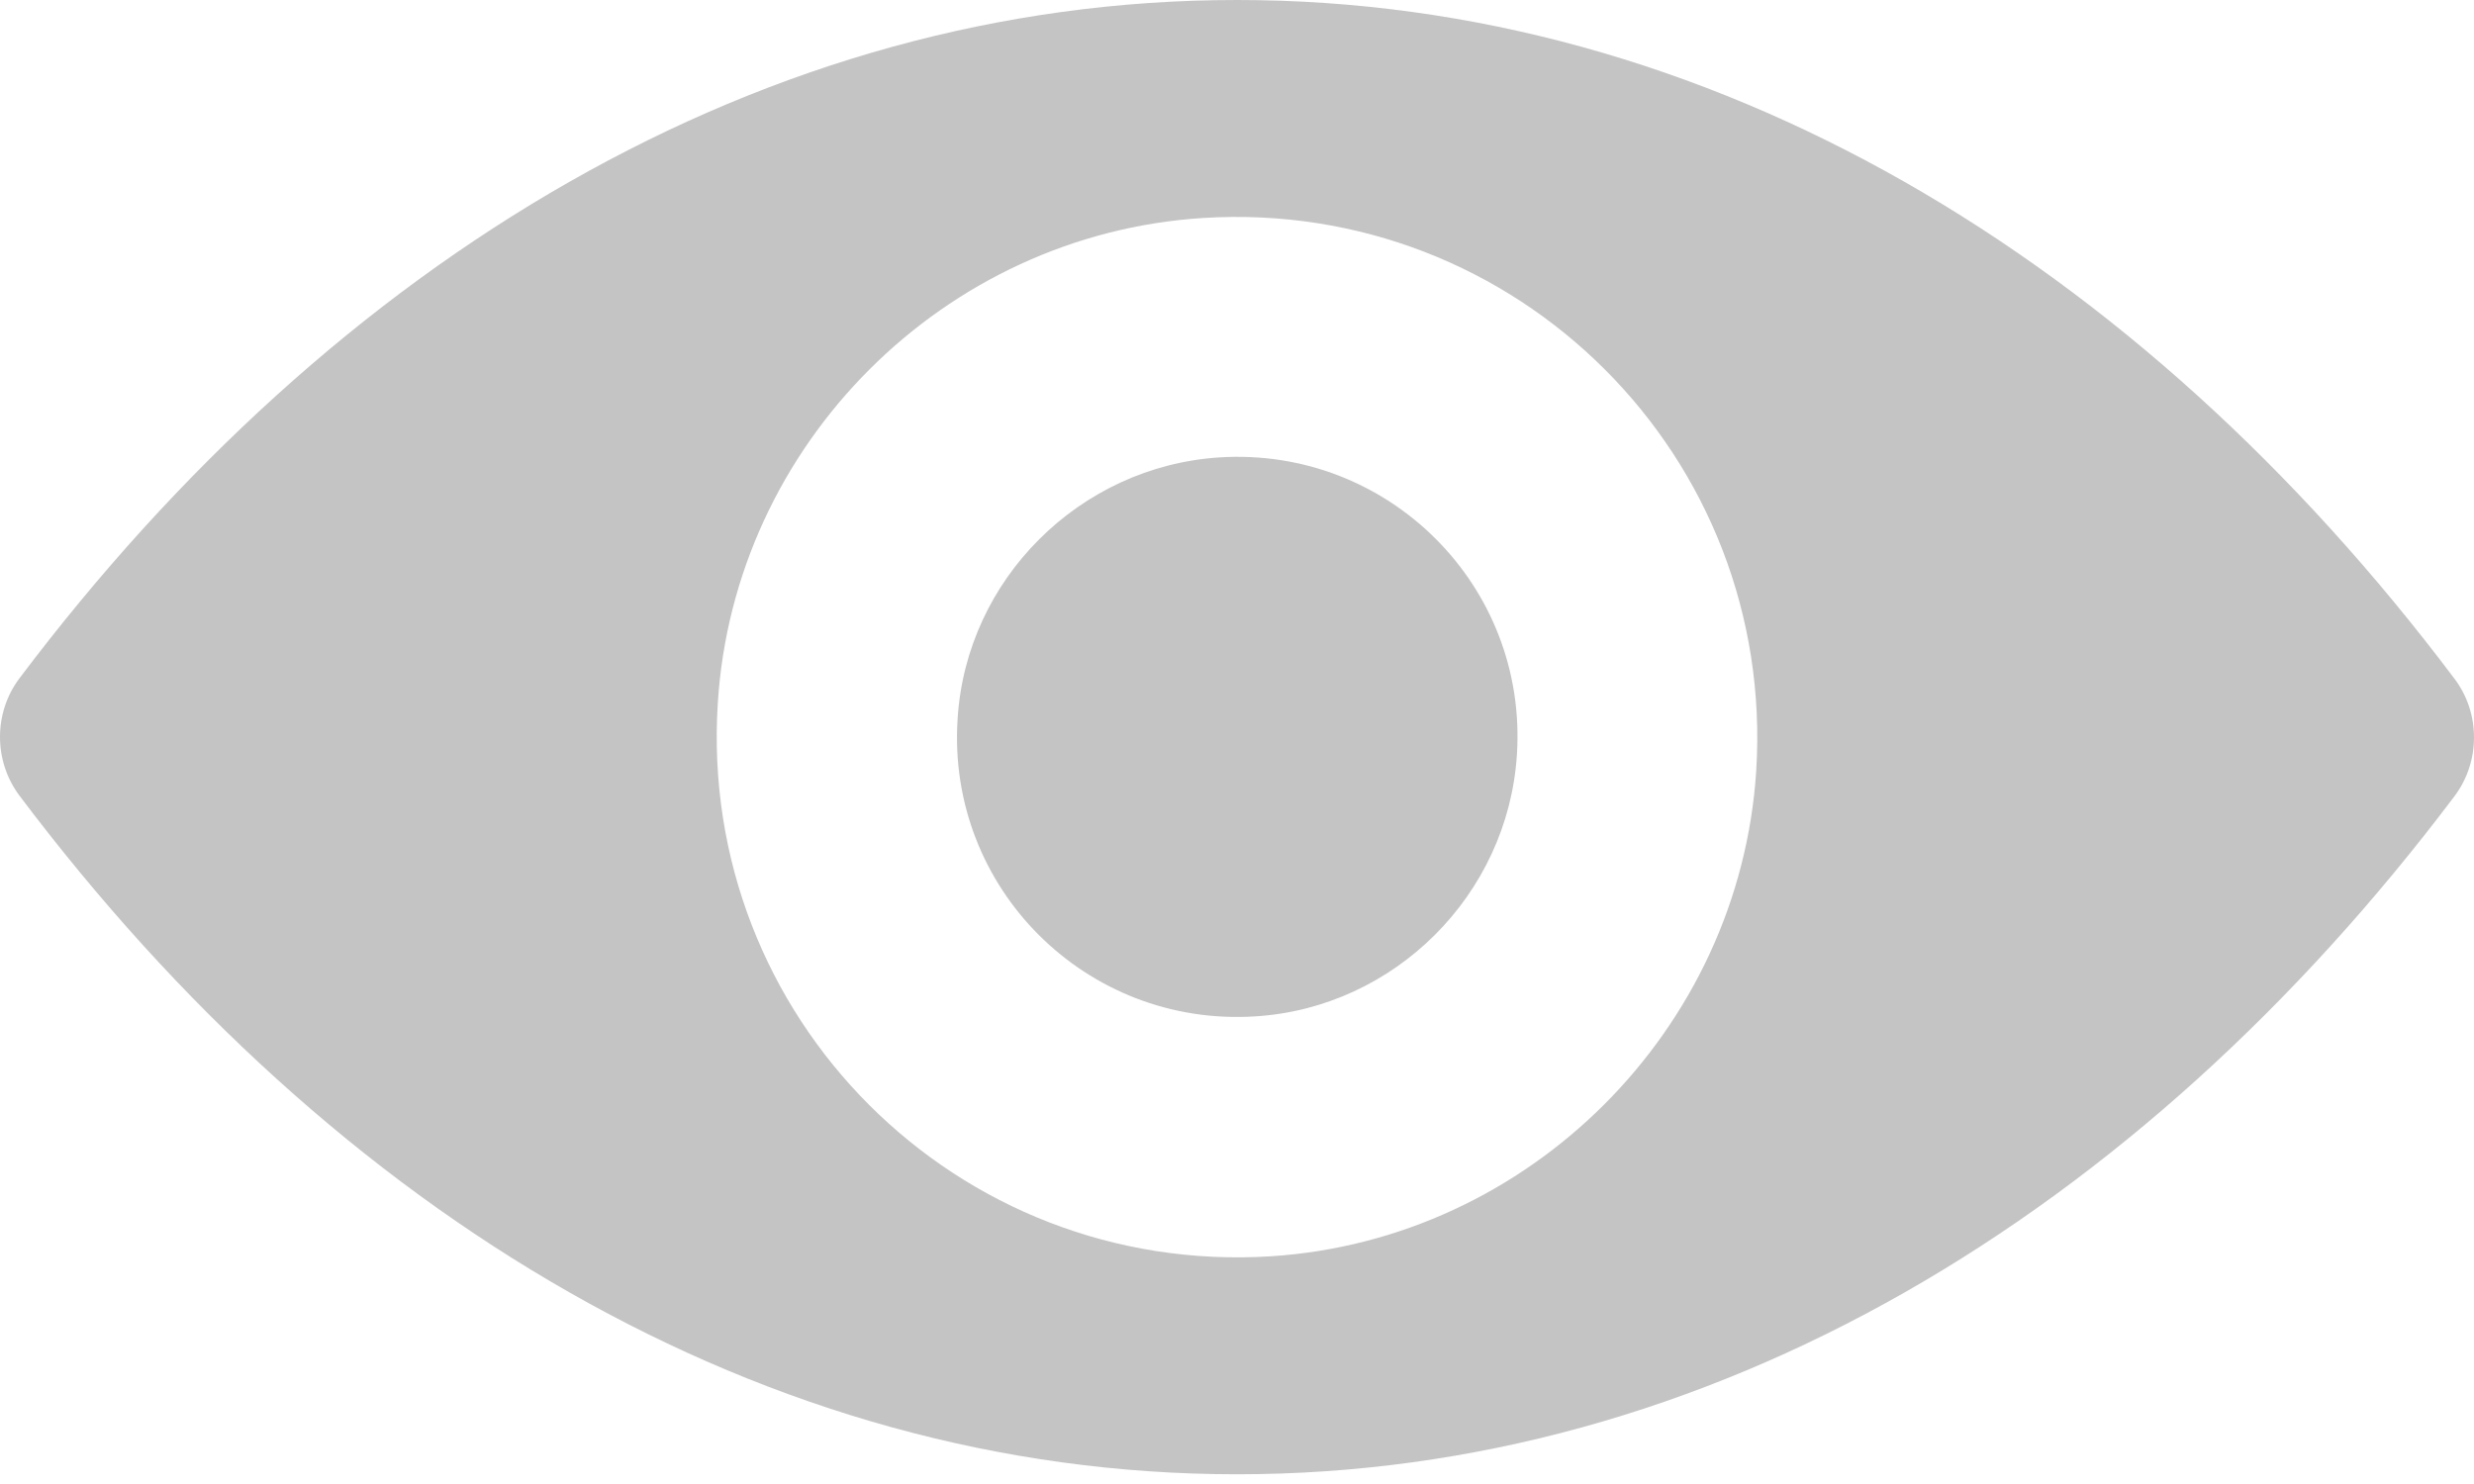
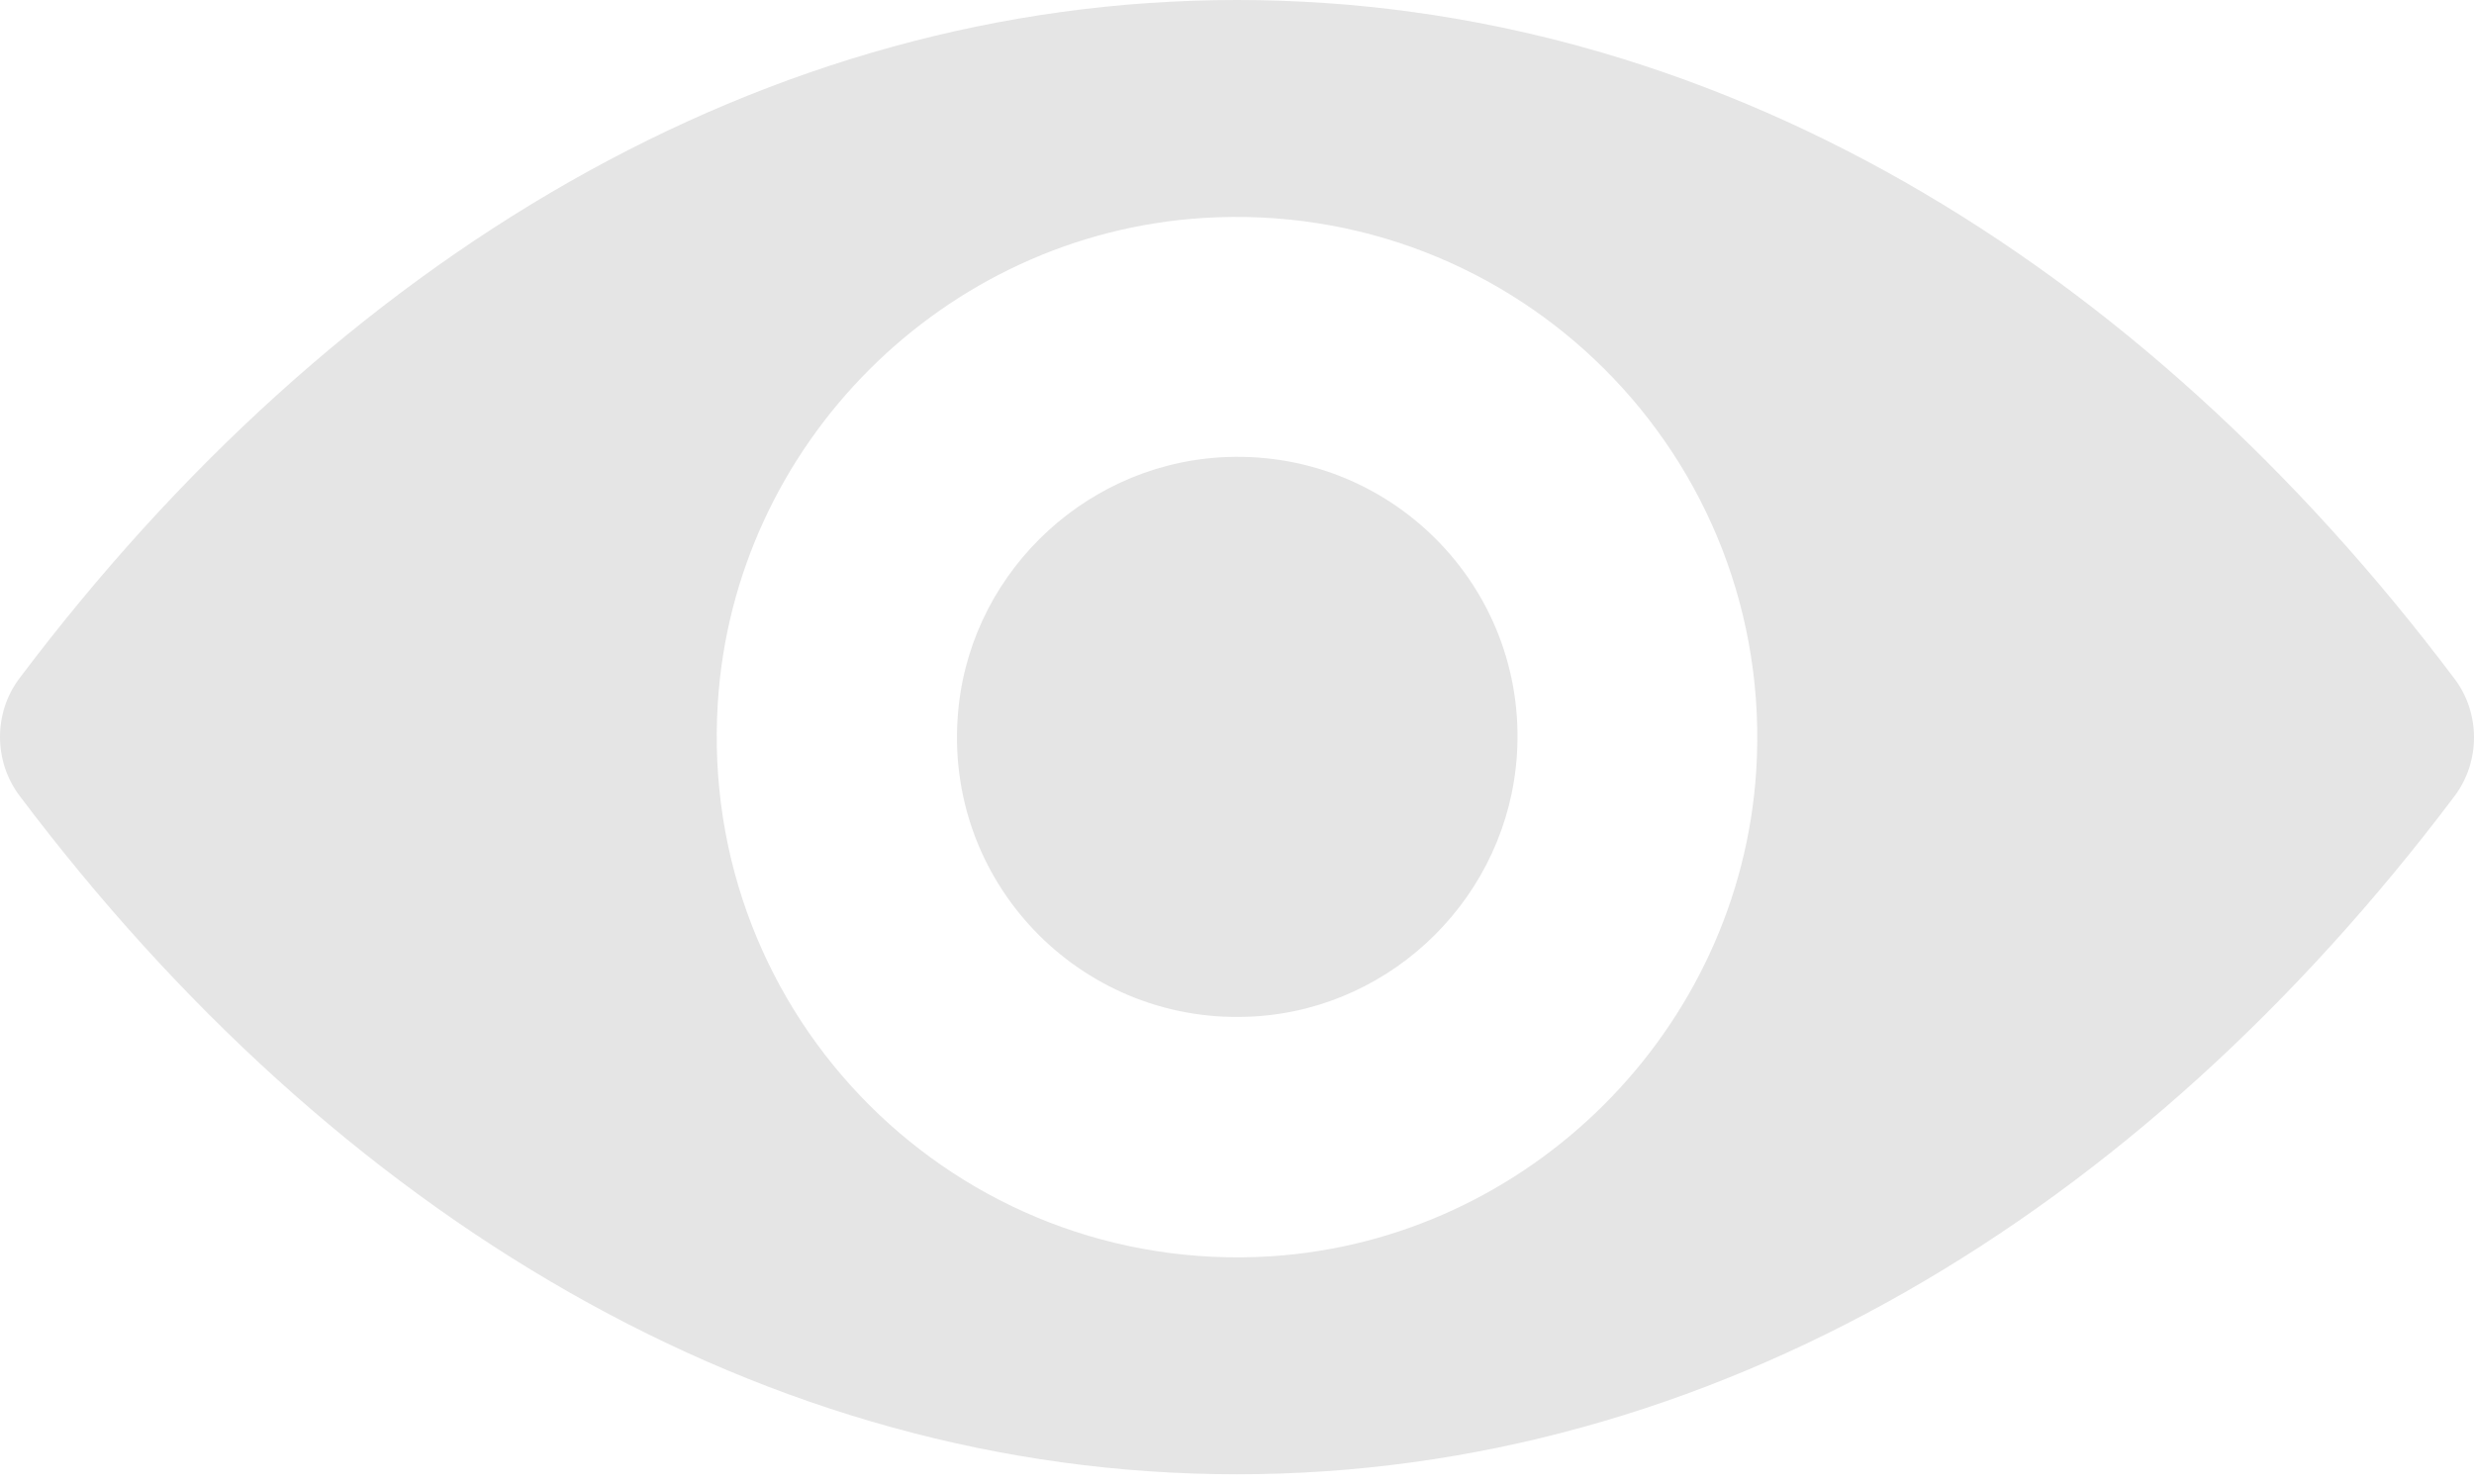
<svg xmlns="http://www.w3.org/2000/svg" width="15" height="9" viewBox="0 0 15 9" fill="none">
-   <path d="M7.5 0C4.634 0 2.035 1.568 0.117 4.115C-0.039 4.323 -0.039 4.615 0.117 4.824C2.035 7.373 4.634 8.941 7.5 8.941C10.366 8.941 12.965 7.373 14.883 4.827C15.039 4.618 15.039 4.326 14.883 4.118C12.965 1.568 10.366 0 7.5 0ZM7.706 7.619C5.803 7.739 4.232 6.171 4.352 4.265C4.45 2.694 5.723 1.421 7.294 1.322C9.197 1.203 10.768 2.771 10.648 4.676C10.547 6.244 9.274 7.518 7.706 7.619ZM7.61 6.164C6.586 6.229 5.739 5.385 5.806 4.36C5.858 3.513 6.546 2.829 7.393 2.774C8.417 2.709 9.264 3.553 9.197 4.578C9.142 5.428 8.454 6.112 7.61 6.164Z" fill="#C4C4C4" />
+   <path d="M7.5 0C4.634 0 2.035 1.568 0.117 4.115C-0.039 4.323 -0.039 4.615 0.117 4.824C2.035 7.373 4.634 8.941 7.5 8.941C10.366 8.941 12.965 7.373 14.883 4.827C15.039 4.618 15.039 4.326 14.883 4.118C12.965 1.568 10.366 0 7.5 0ZM7.706 7.619C5.803 7.739 4.232 6.171 4.352 4.265C4.45 2.694 5.723 1.421 7.294 1.322C9.197 1.203 10.768 2.771 10.648 4.676C10.547 6.244 9.274 7.518 7.706 7.619ZM7.61 6.164C6.586 6.229 5.739 5.385 5.806 4.36C5.858 3.513 6.546 2.829 7.393 2.774C8.417 2.709 9.264 3.553 9.197 4.578C9.142 5.428 8.454 6.112 7.61 6.164Z" fill="#E5E5E5" />
</svg>
